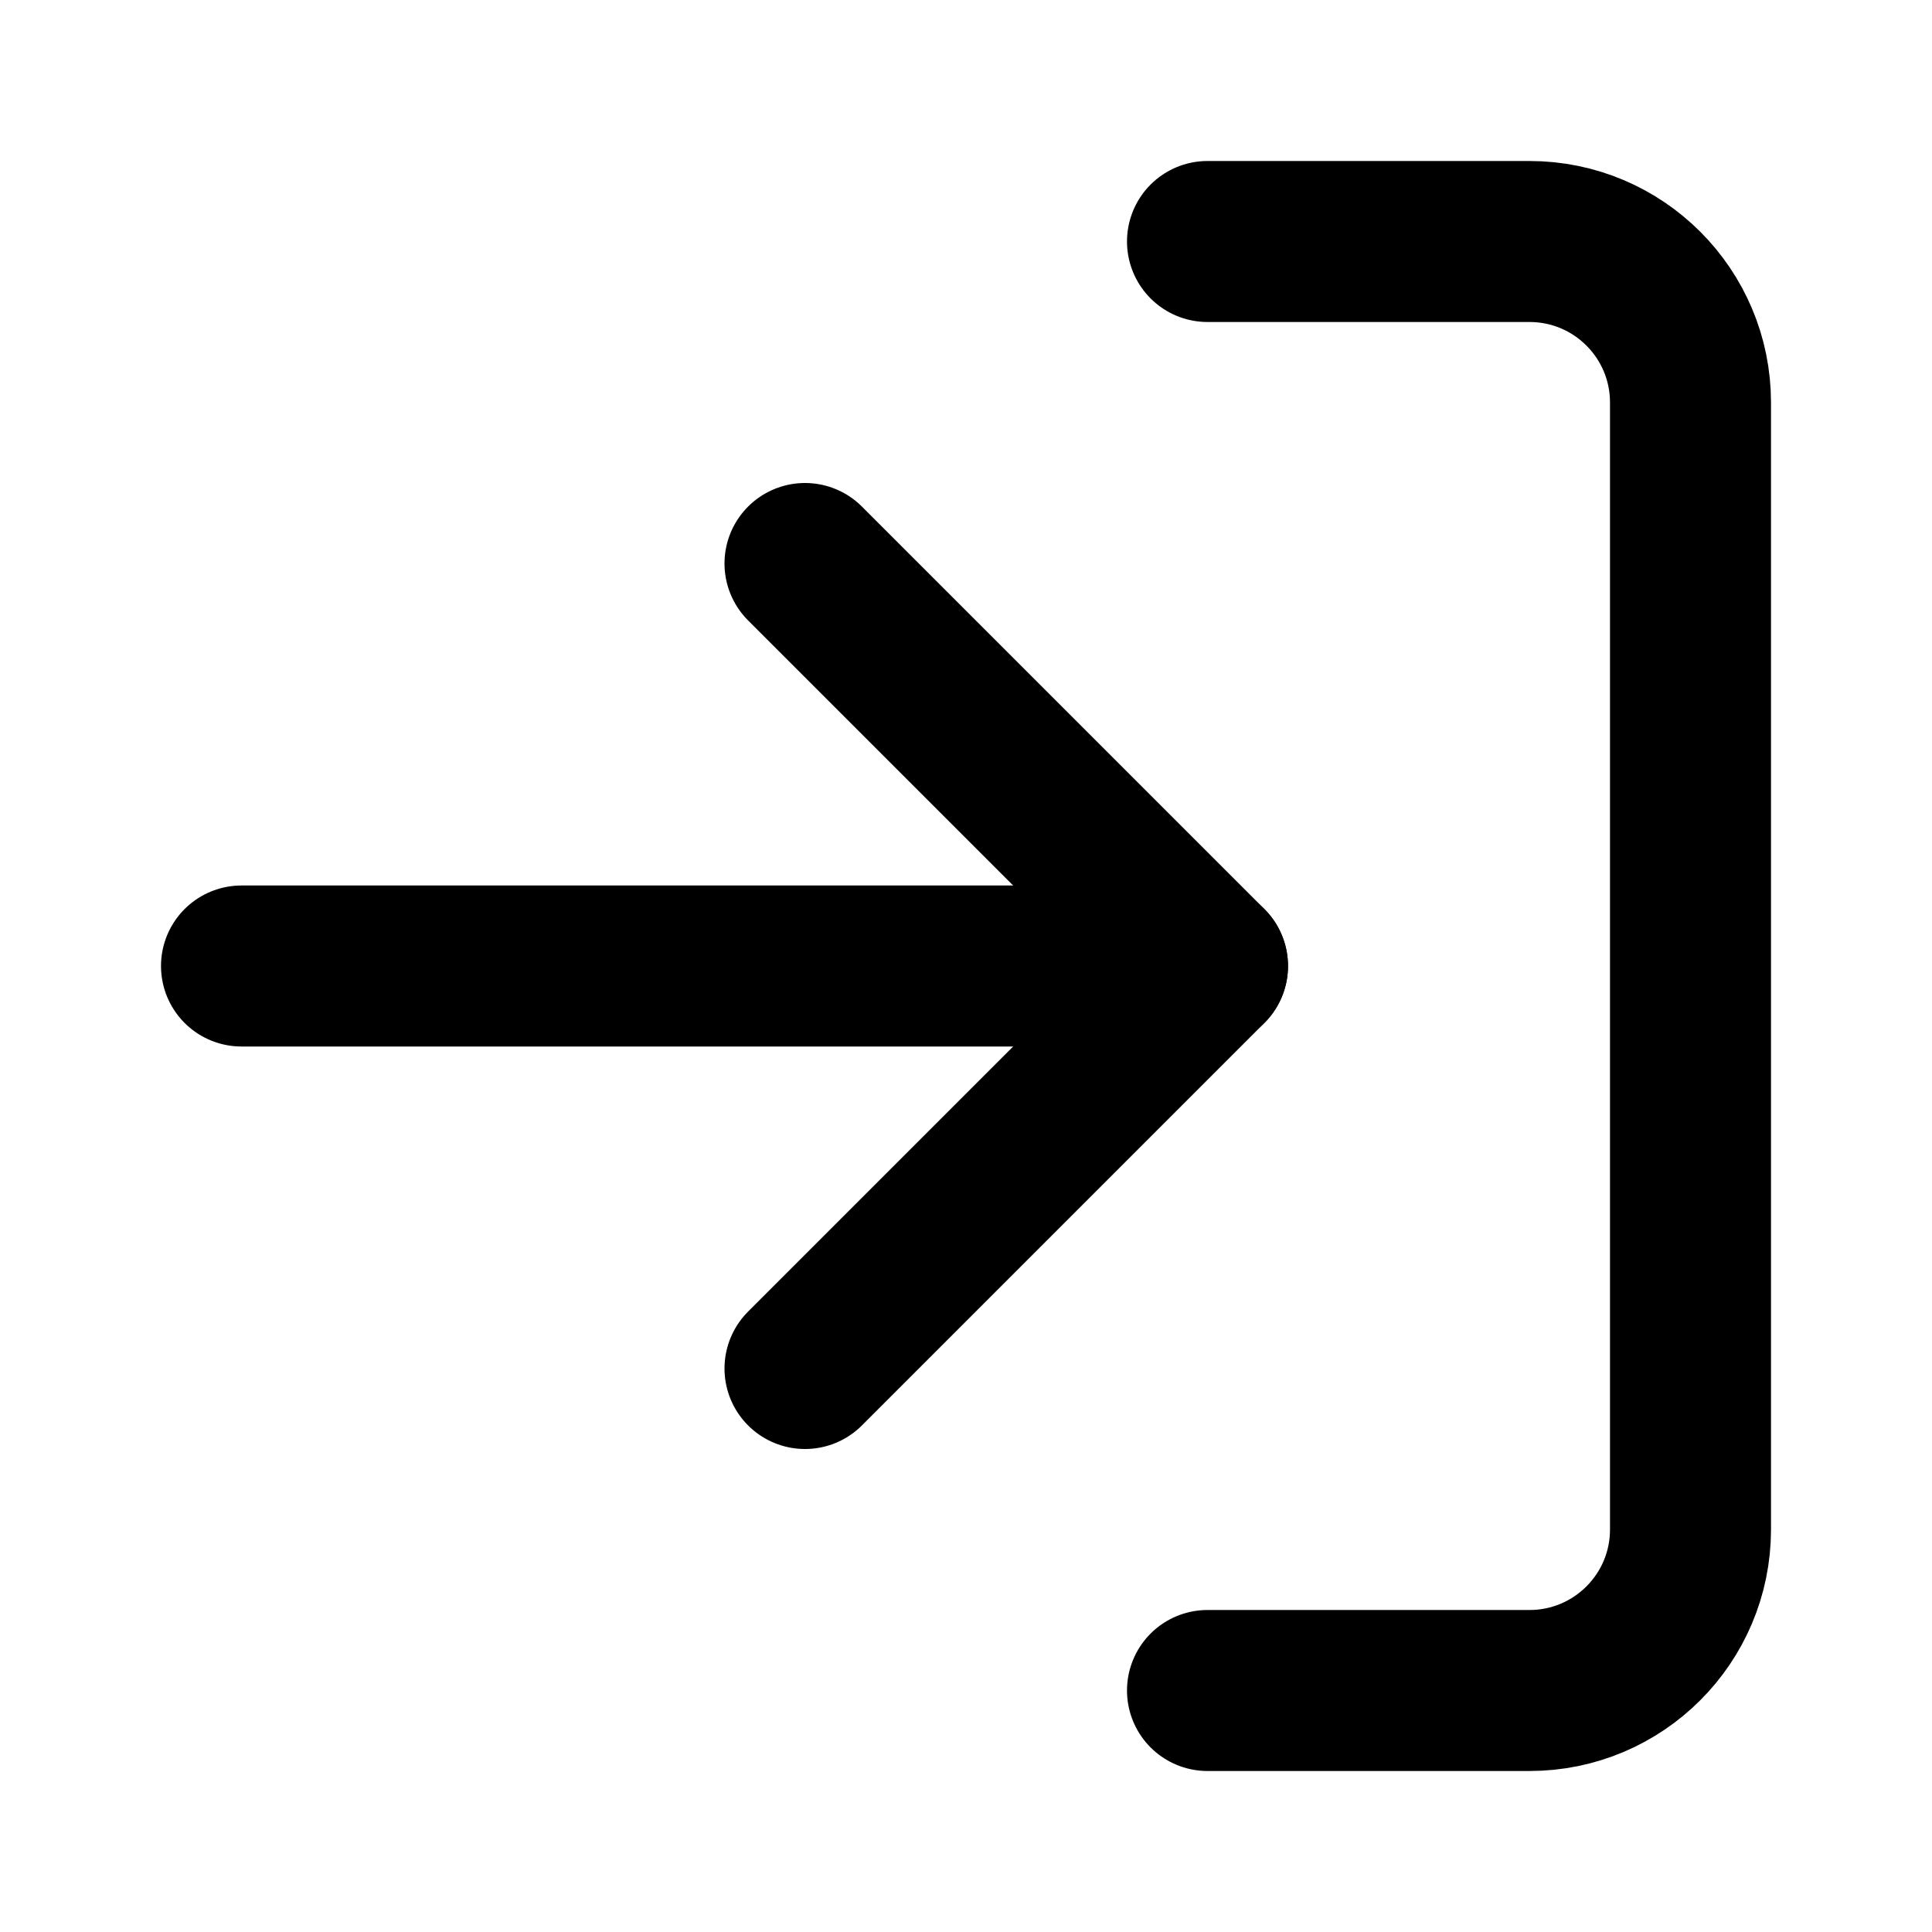
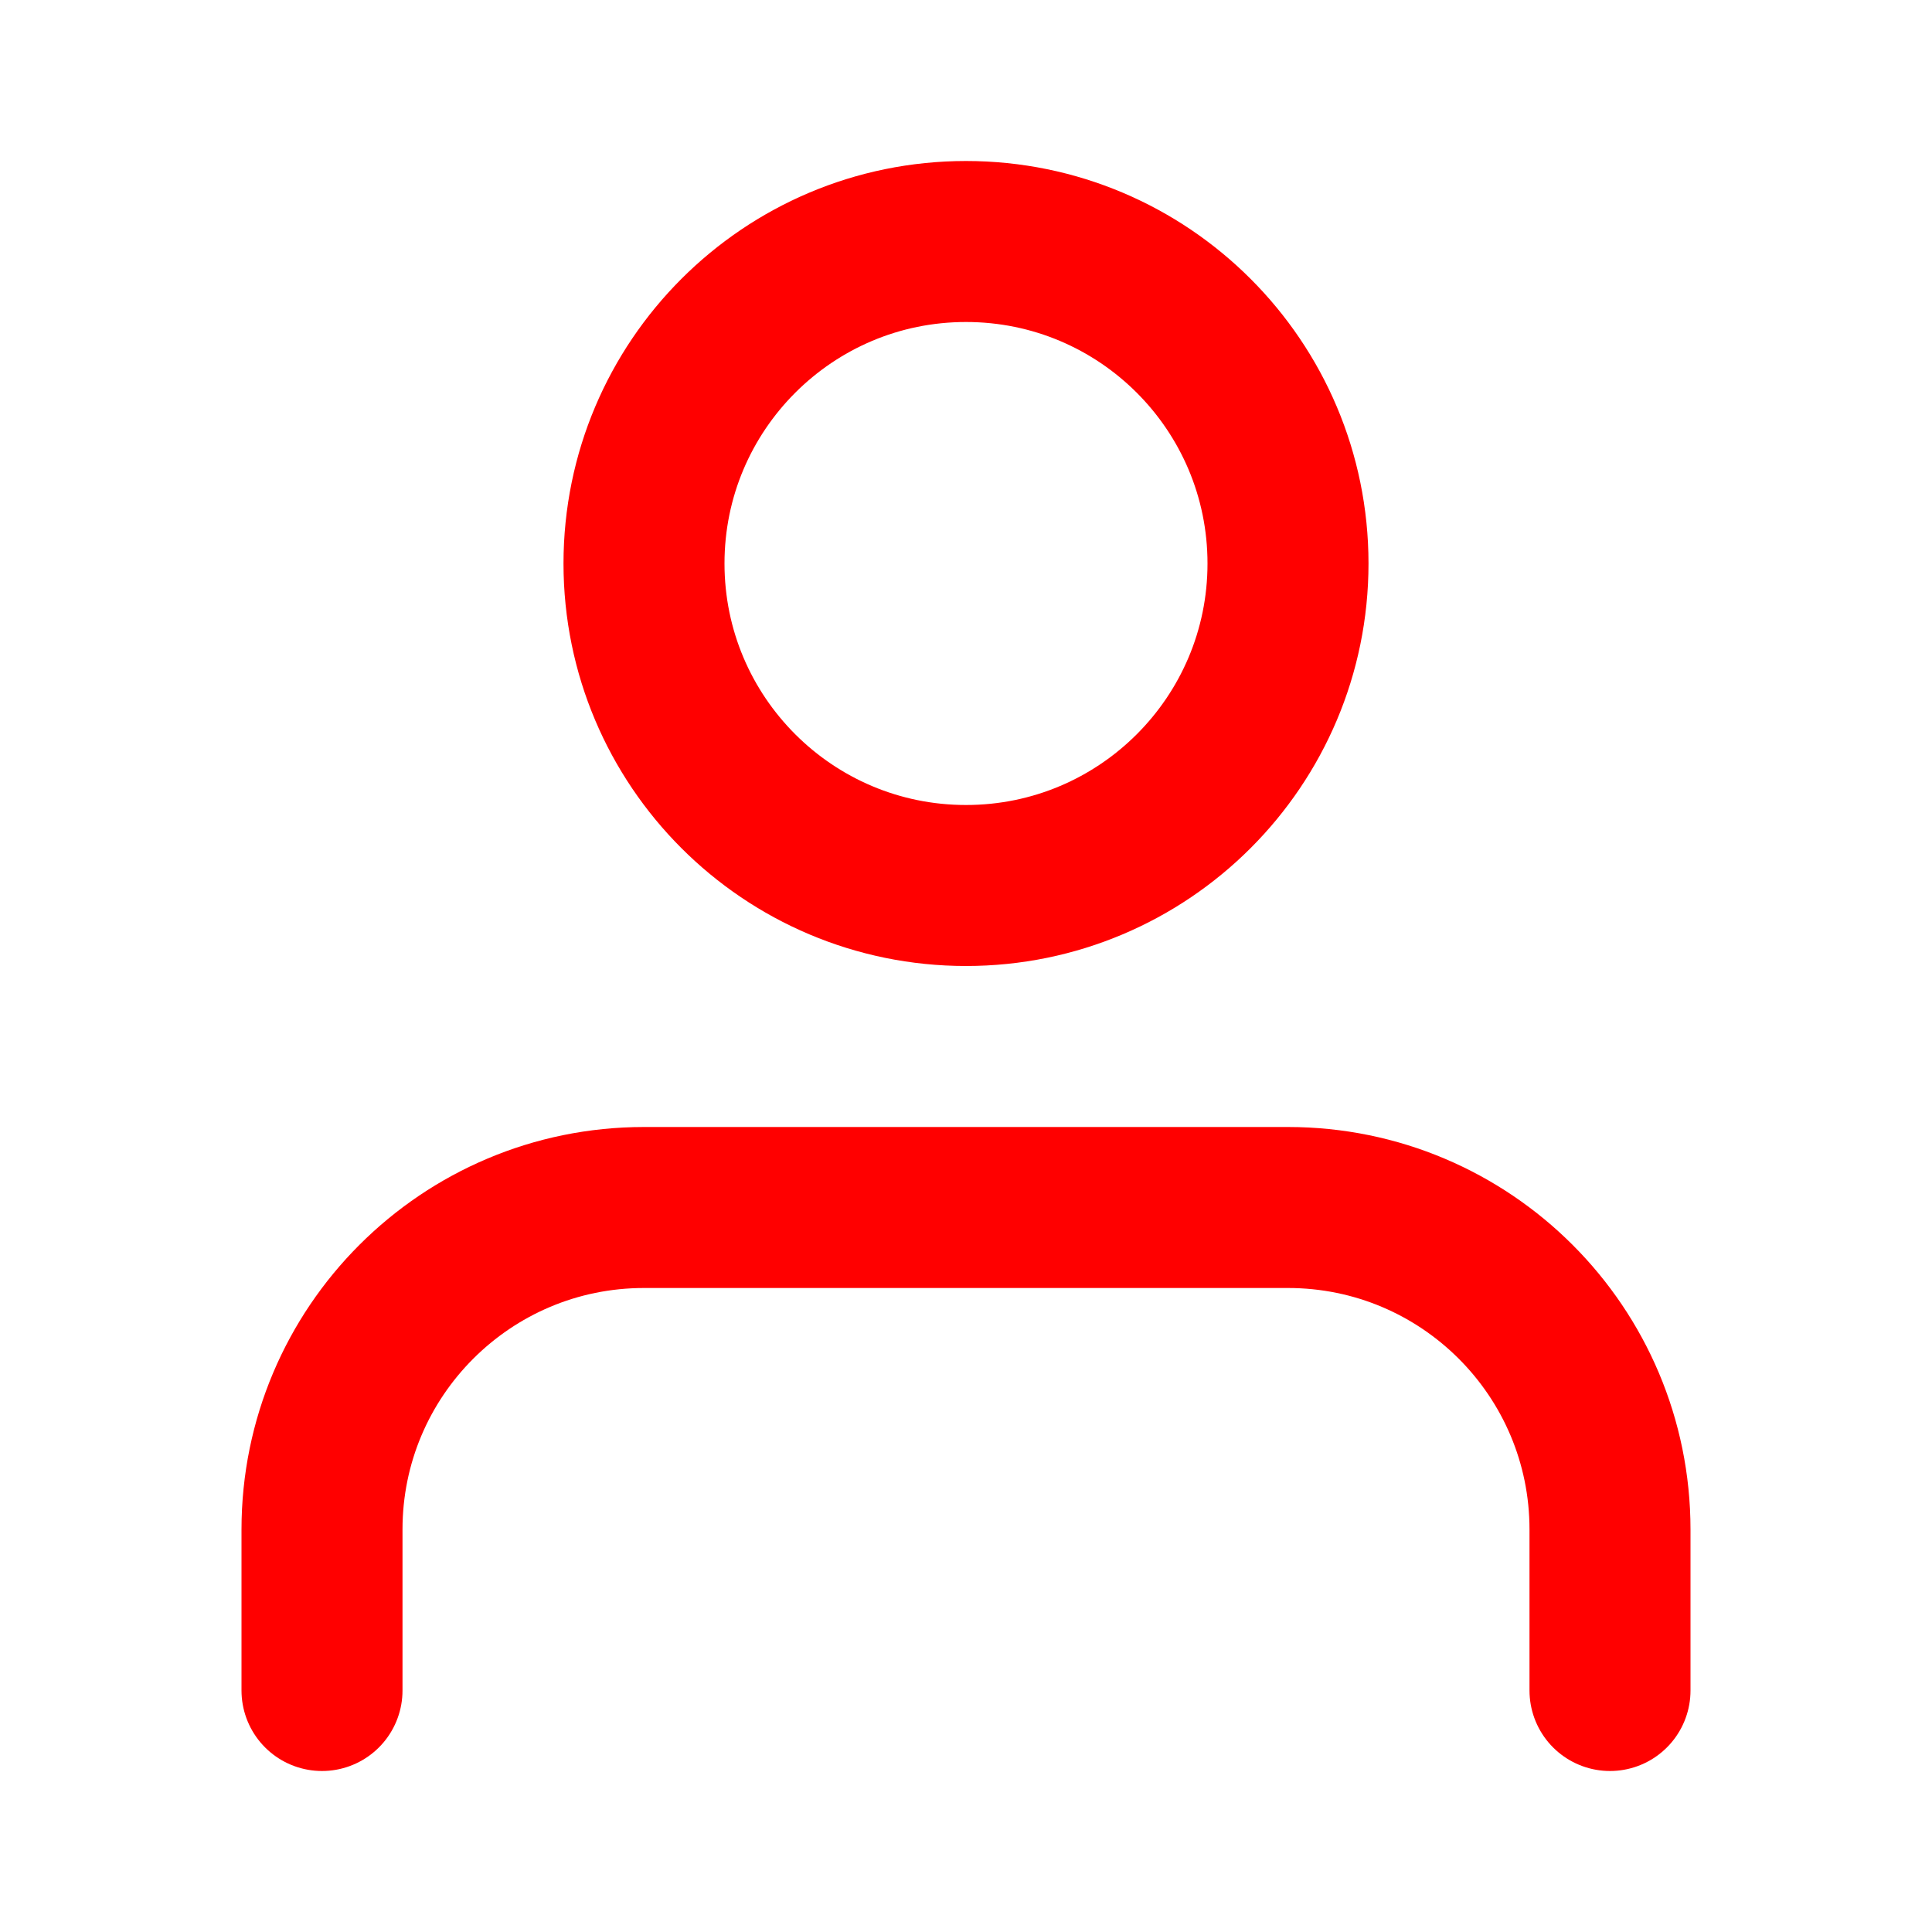
- <svg xmlns="http://www.w3.org/2000/svg" width="24" height="24" viewBox="0 0 24 24" fill="none" stroke="currentColor" stroke-width="2" stroke-linecap="round" stroke-linejoin="round" class="feather feather-log-in">
-   <path d="M15 3h4a2 2 0 0 1 2 2v14a2 2 0 0 1-2 2h-4" />
-   <polyline points="10 17 15 12 10 7" />
-   <line x1="15" y1="12" x2="3" y2="12" />
+ <svg xmlns="http://www.w3.org/2000/svg" width="24" height="24" viewBox="0 0 24 24" fill="none" stroke="red" stroke-width="2" stroke-linecap="round" stroke-linejoin="round" class="feather feather-user">
+   <path d="M20 21v-2a4 4 0 0 0-4-4H8a4 4 0 0 0-4 4v2" />
+   <circle cx="12" cy="7" r="4" />
</svg>
